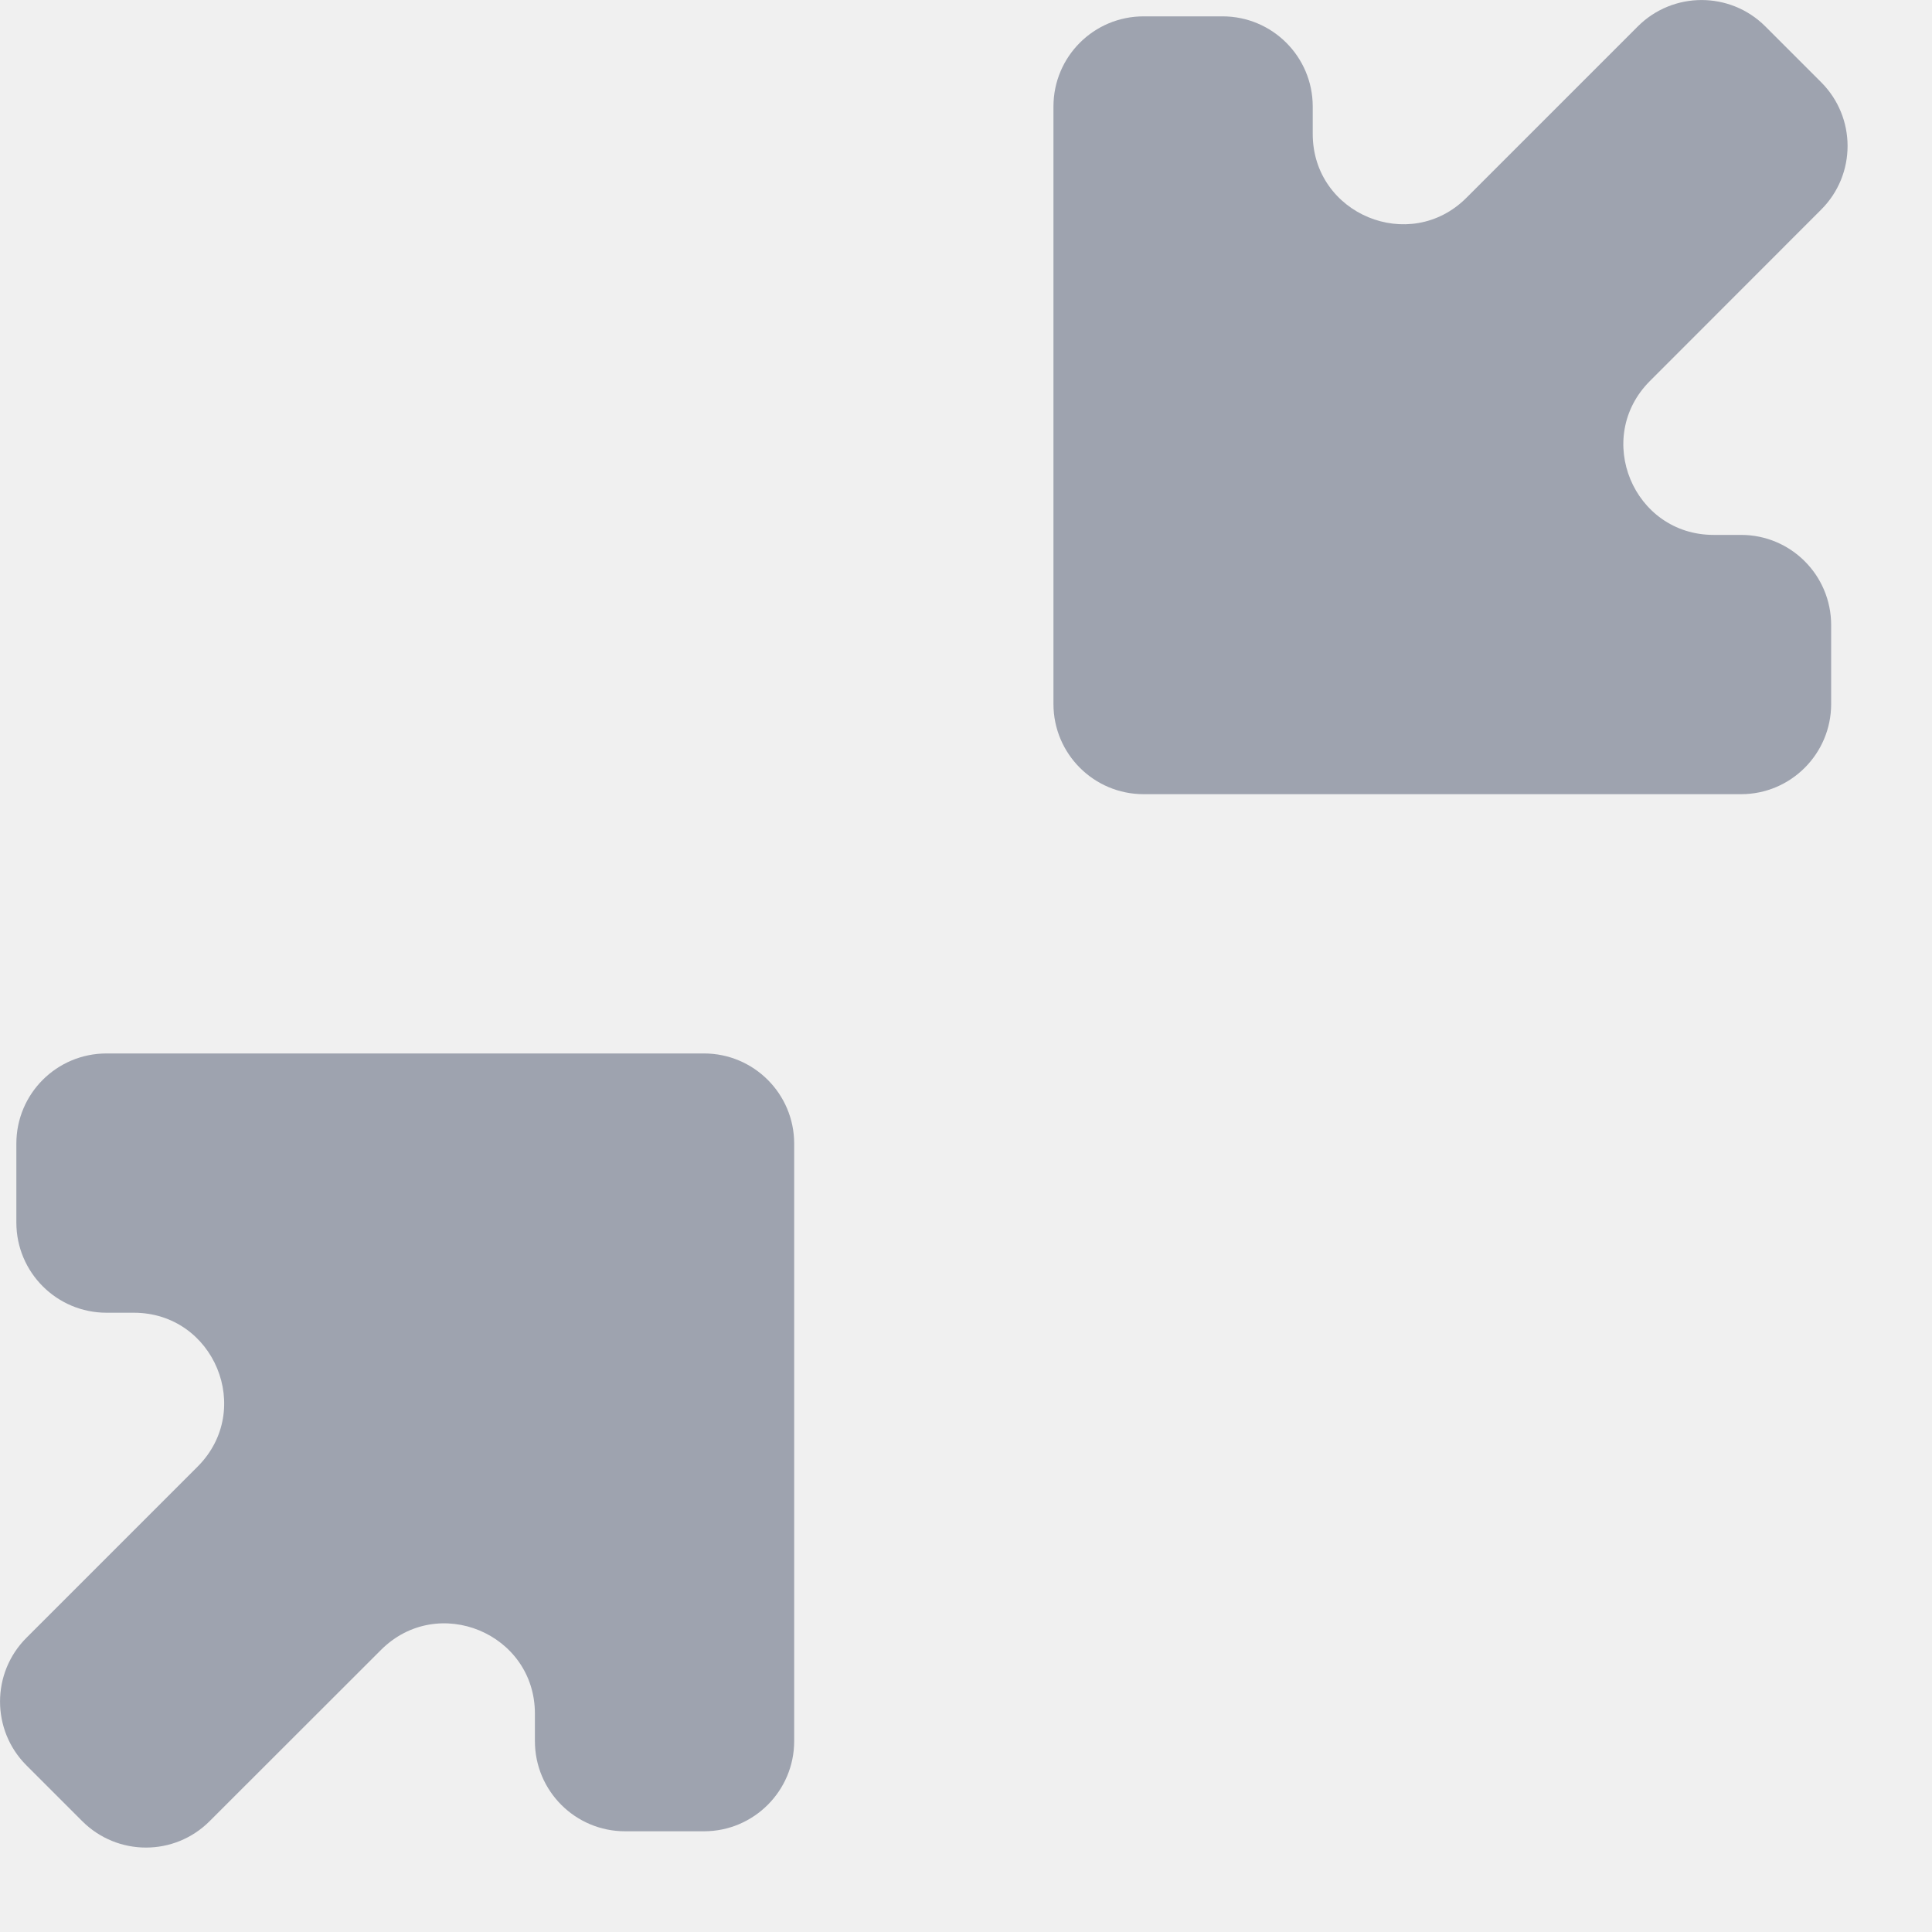
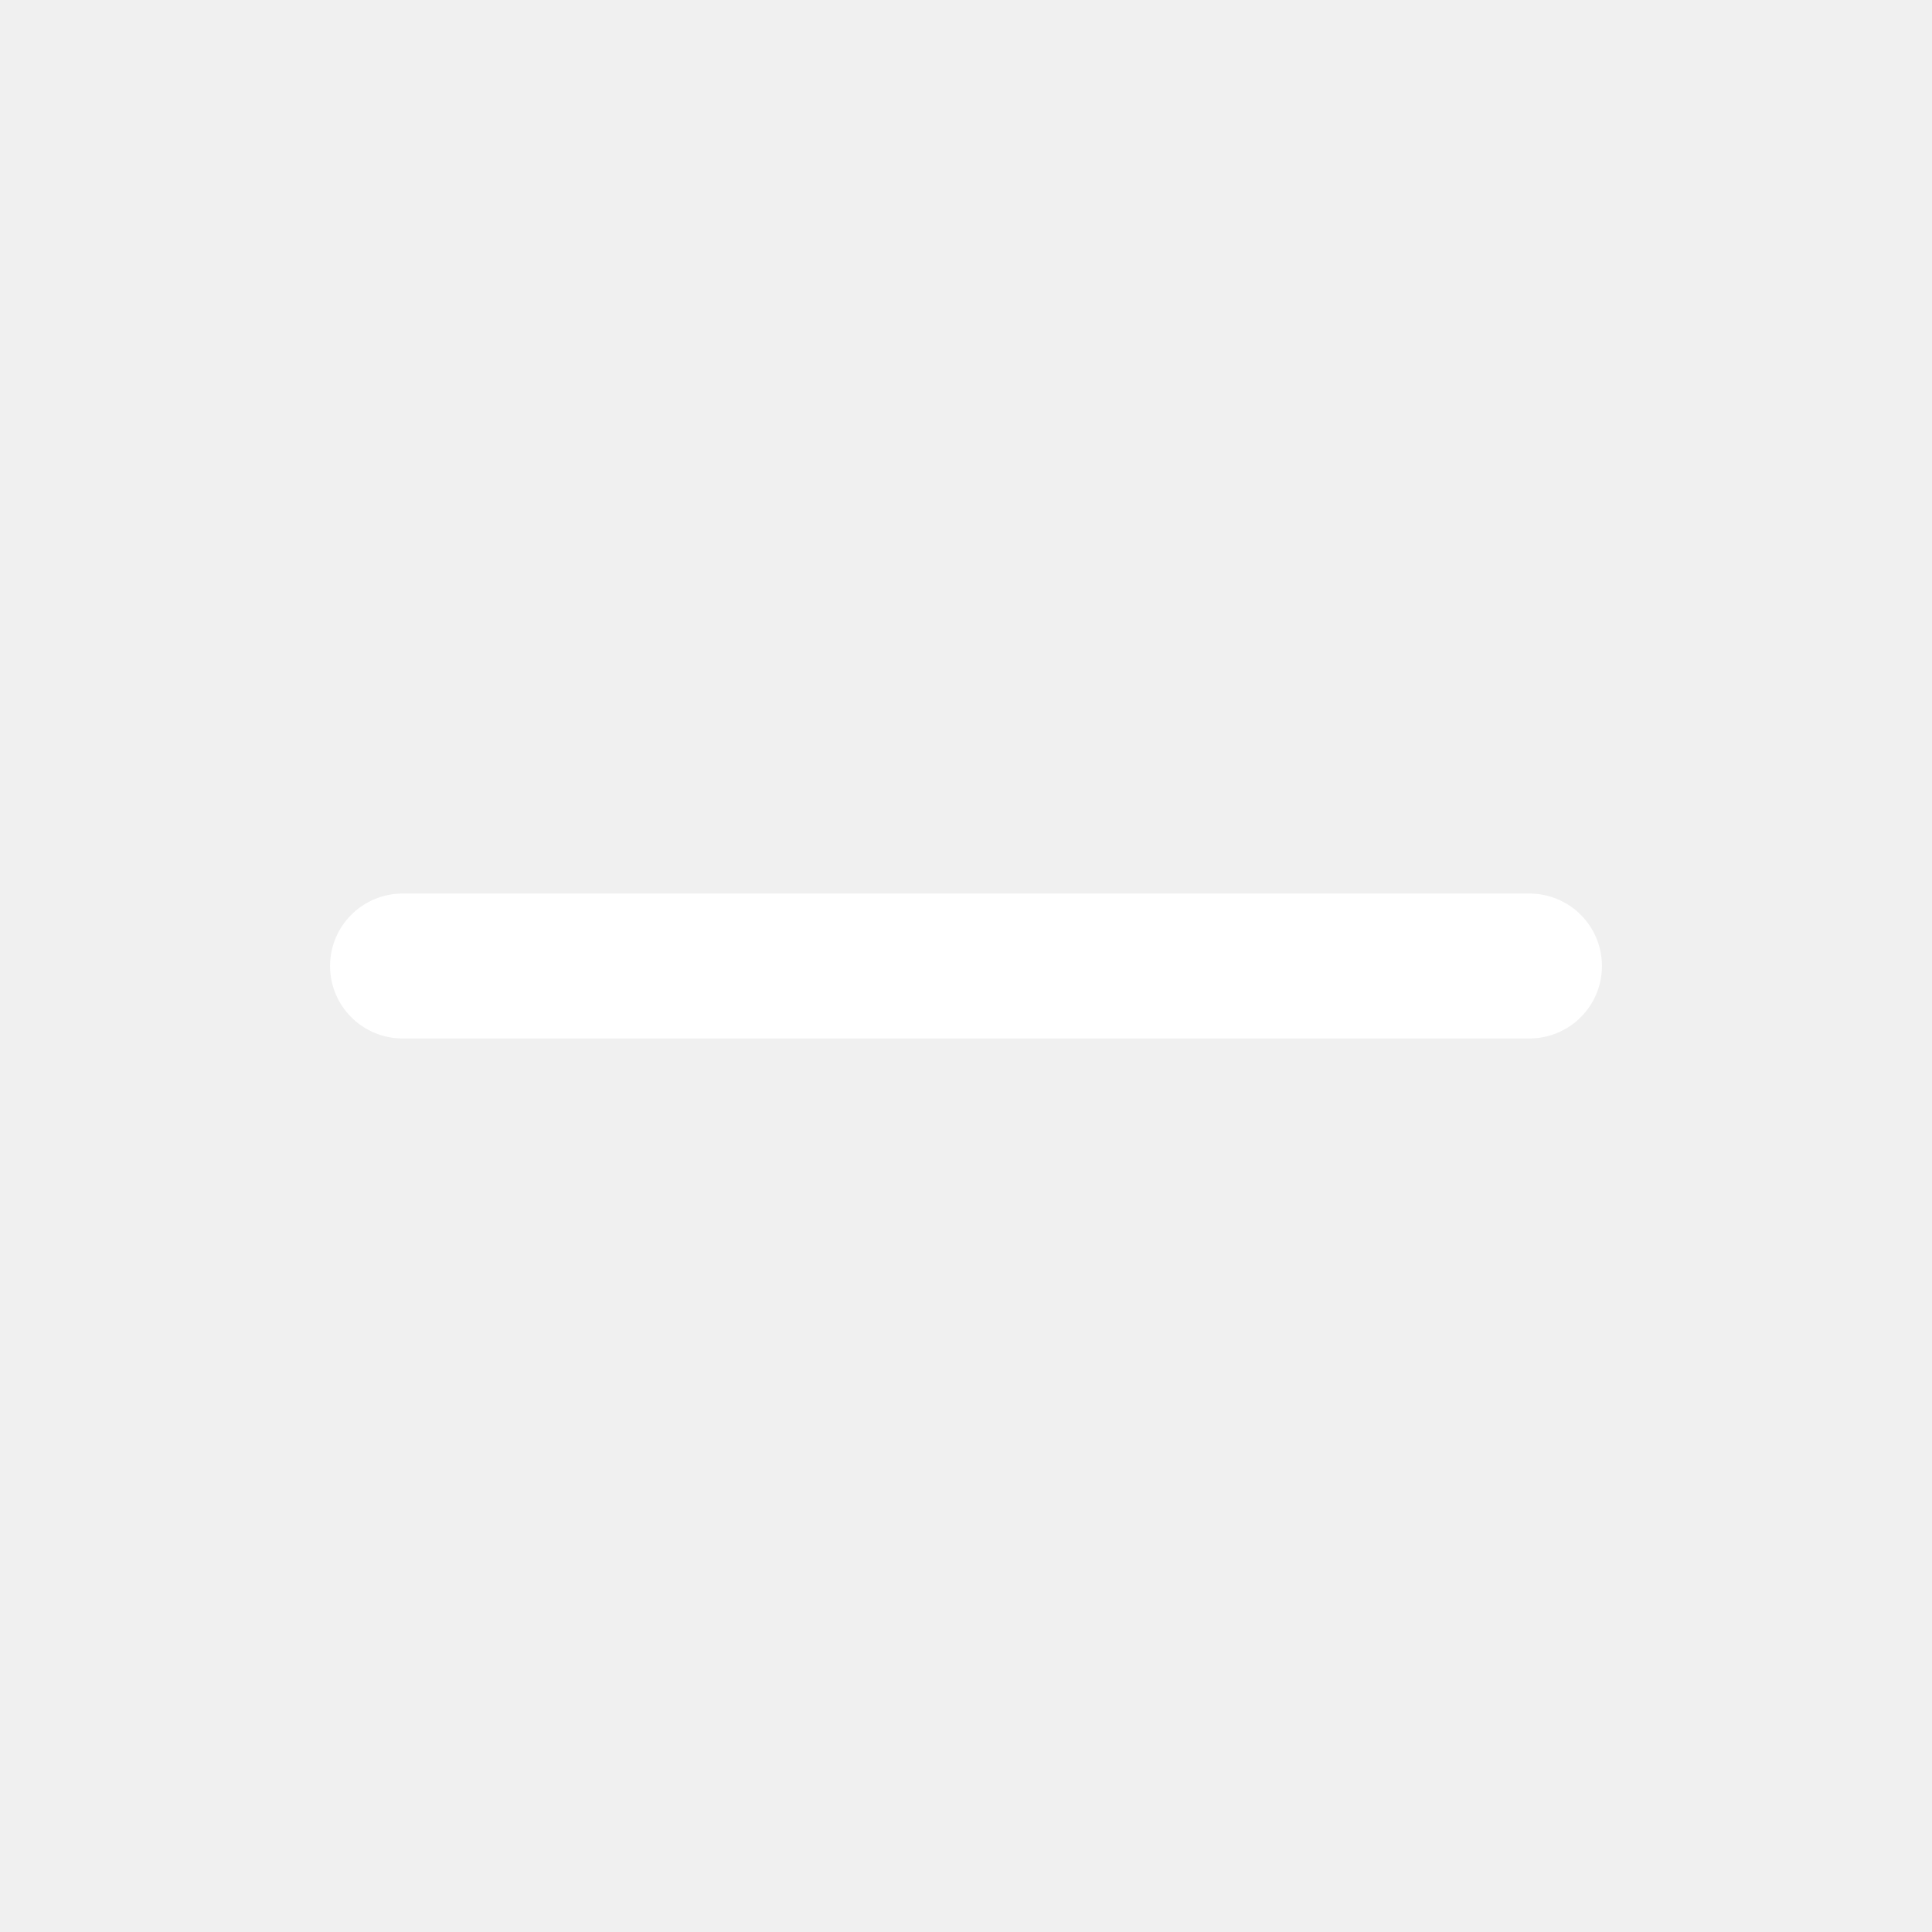
- <svg xmlns="http://www.w3.org/2000/svg" width="64" height="64" viewBox="0 0 15 15" fill="none">
-   <path d="M0.205 13.706C-0.068 13.433 -0.068 12.989 0.205 12.716L1.534 11.387C1.975 10.946 1.663 10.192 1.039 10.192H0.827C0.44 10.192 0.127 9.878 0.127 9.492V8.879C0.127 8.492 0.44 8.179 0.827 8.179H5.466C5.852 8.179 6.166 8.492 6.166 8.879V13.518C6.166 13.904 5.852 14.218 5.466 14.218H4.853C4.466 14.218 4.153 13.904 4.153 13.518V13.305C4.153 12.681 3.399 12.369 2.958 12.81L1.628 14.139C1.355 14.413 0.912 14.413 0.638 14.139L0.205 13.706ZM14.139 0.638C14.413 0.912 14.413 1.355 14.139 1.628L12.81 2.958C12.369 3.399 12.681 4.153 13.305 4.153H13.518C13.904 4.153 14.217 4.466 14.217 4.853V5.466C14.217 5.852 13.904 6.166 13.518 6.166H8.879C8.492 6.166 8.179 5.852 8.179 5.466V0.827C8.179 0.44 8.492 0.127 8.879 0.127H9.492C9.878 0.127 10.192 0.44 10.192 0.827V1.04C10.192 1.663 10.946 1.976 11.386 1.535L12.716 0.205C12.989 -0.068 13.433 -0.068 13.706 0.205L14.139 0.638Z" fill="#9EA3AF" />
+ <svg xmlns="http://www.w3.org/2000/svg" width="64" height="64" viewBox="0 0 24 24" fill="none" stroke="#FFFFFF" stroke-width="1.8" stroke-linecap="round" stroke-linejoin="round">
+   <path d="M5 12h14" />
</svg>
